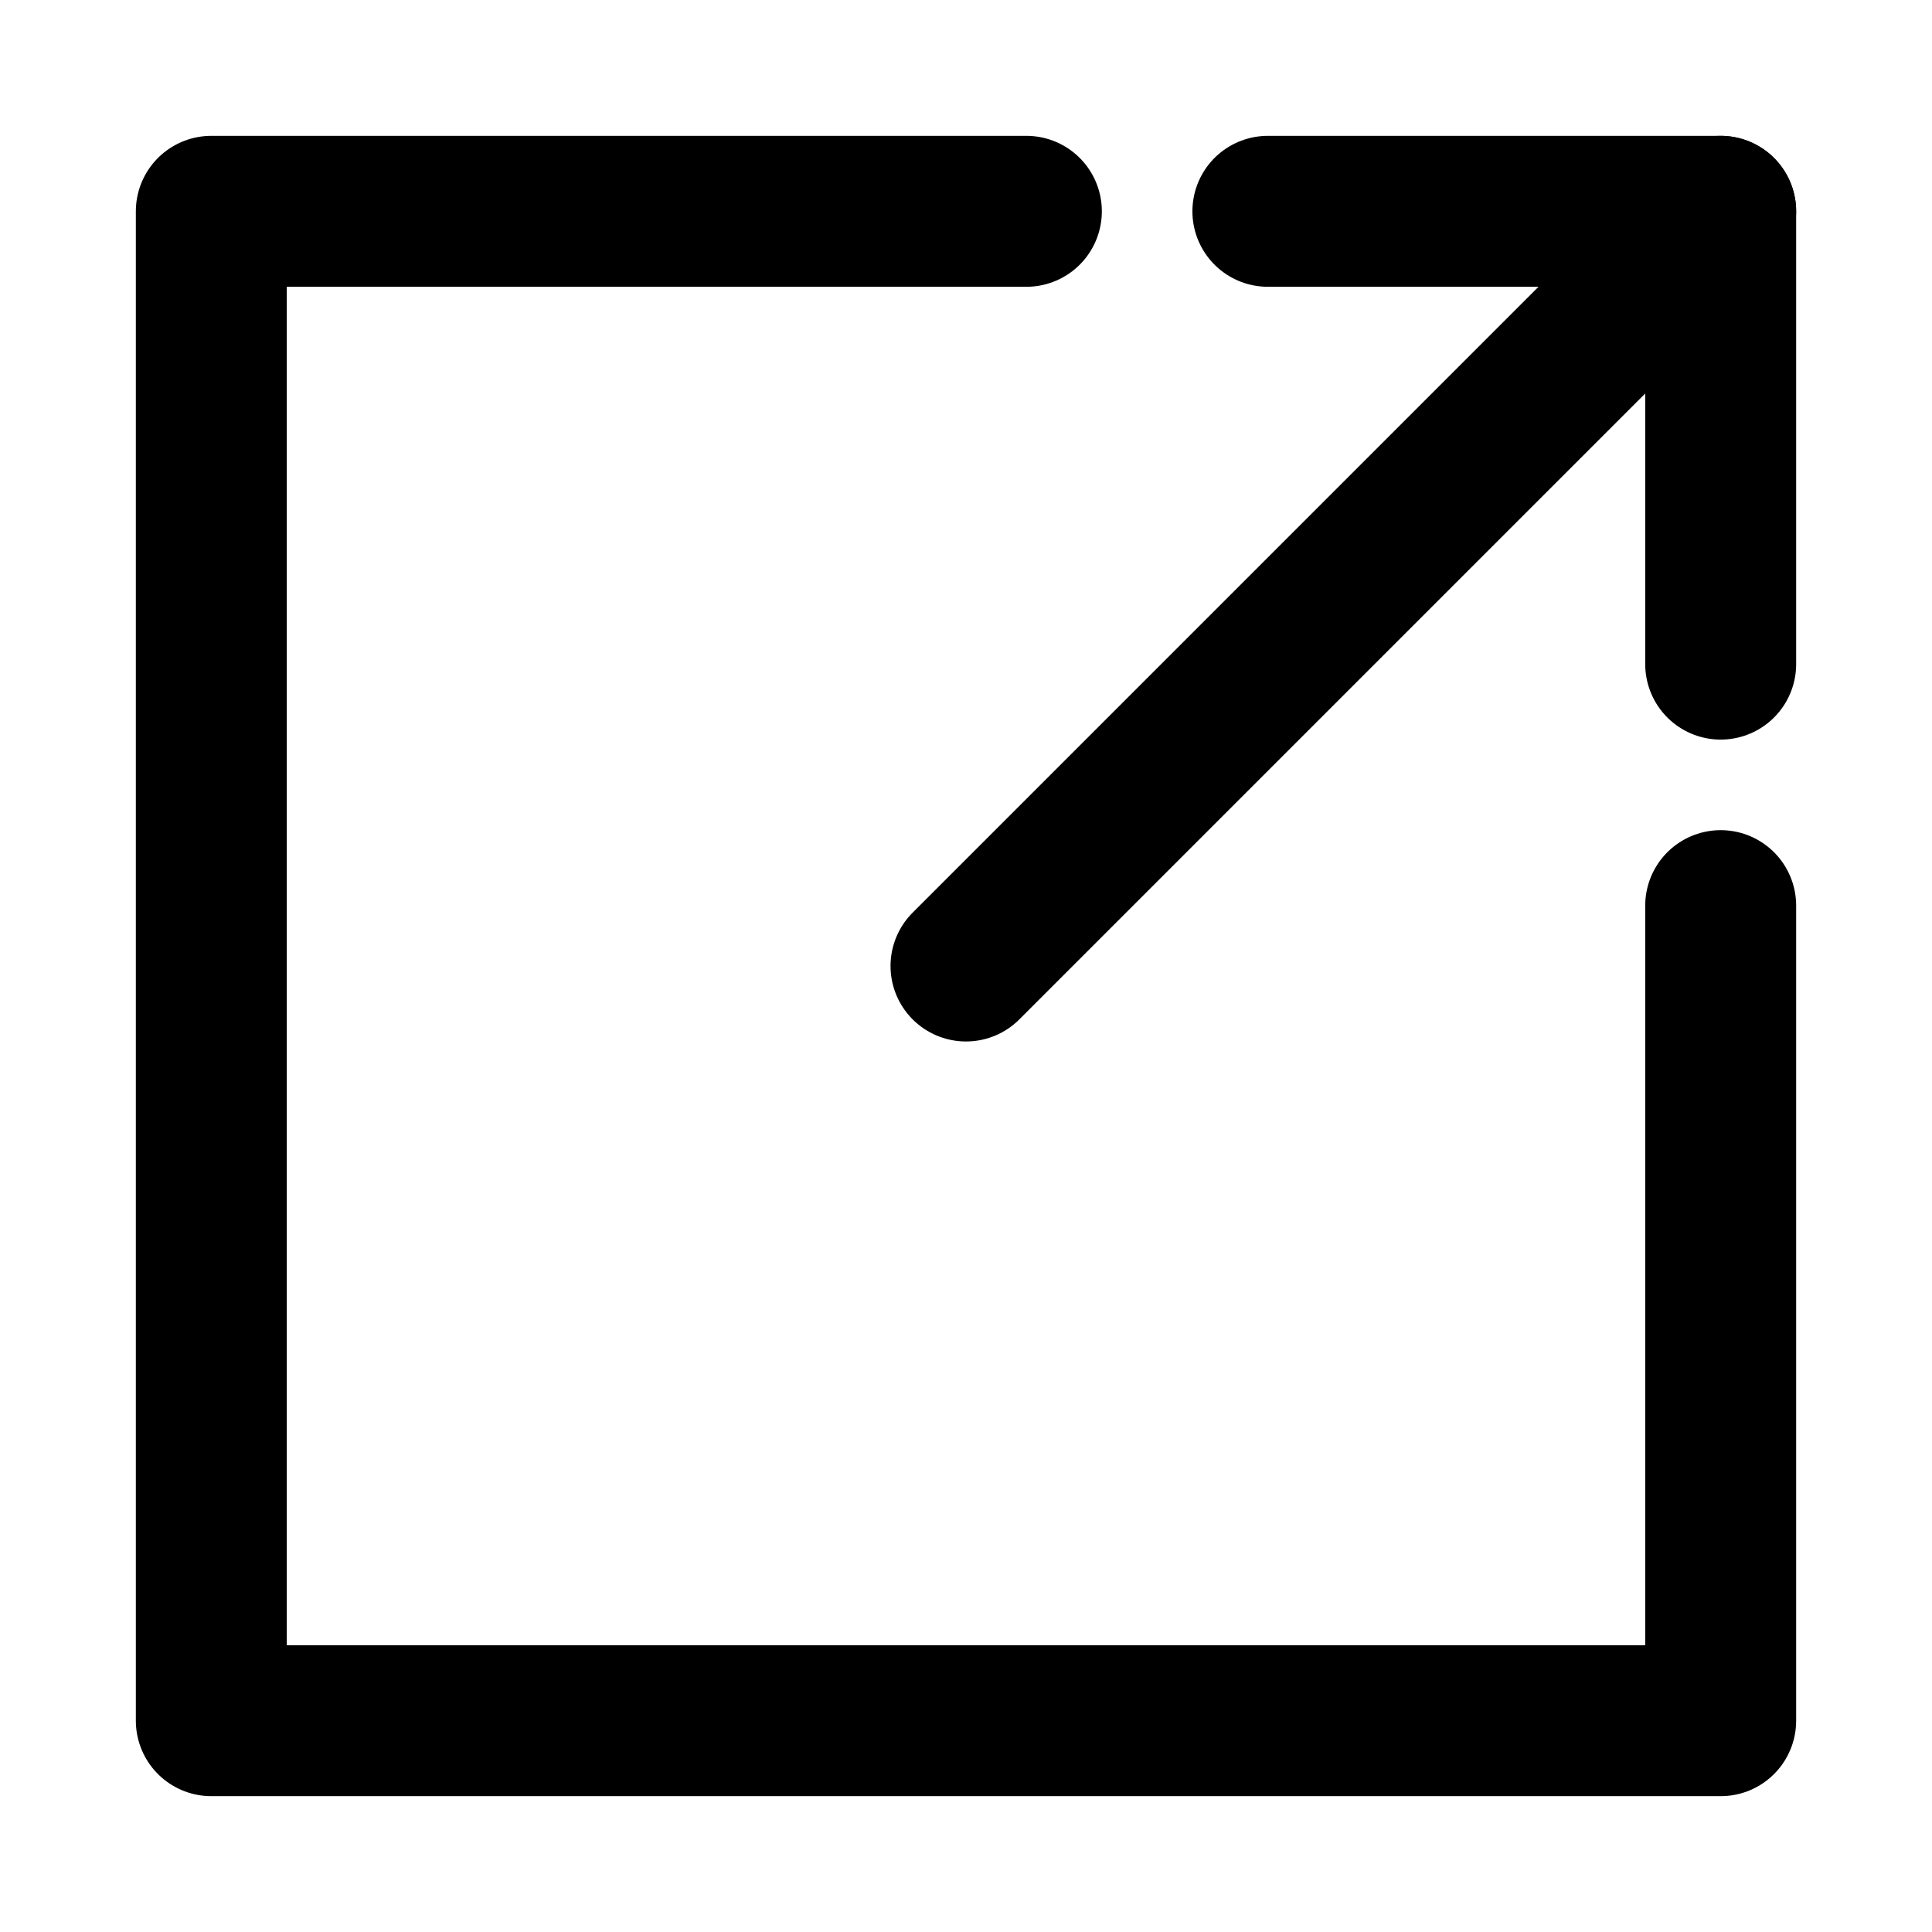
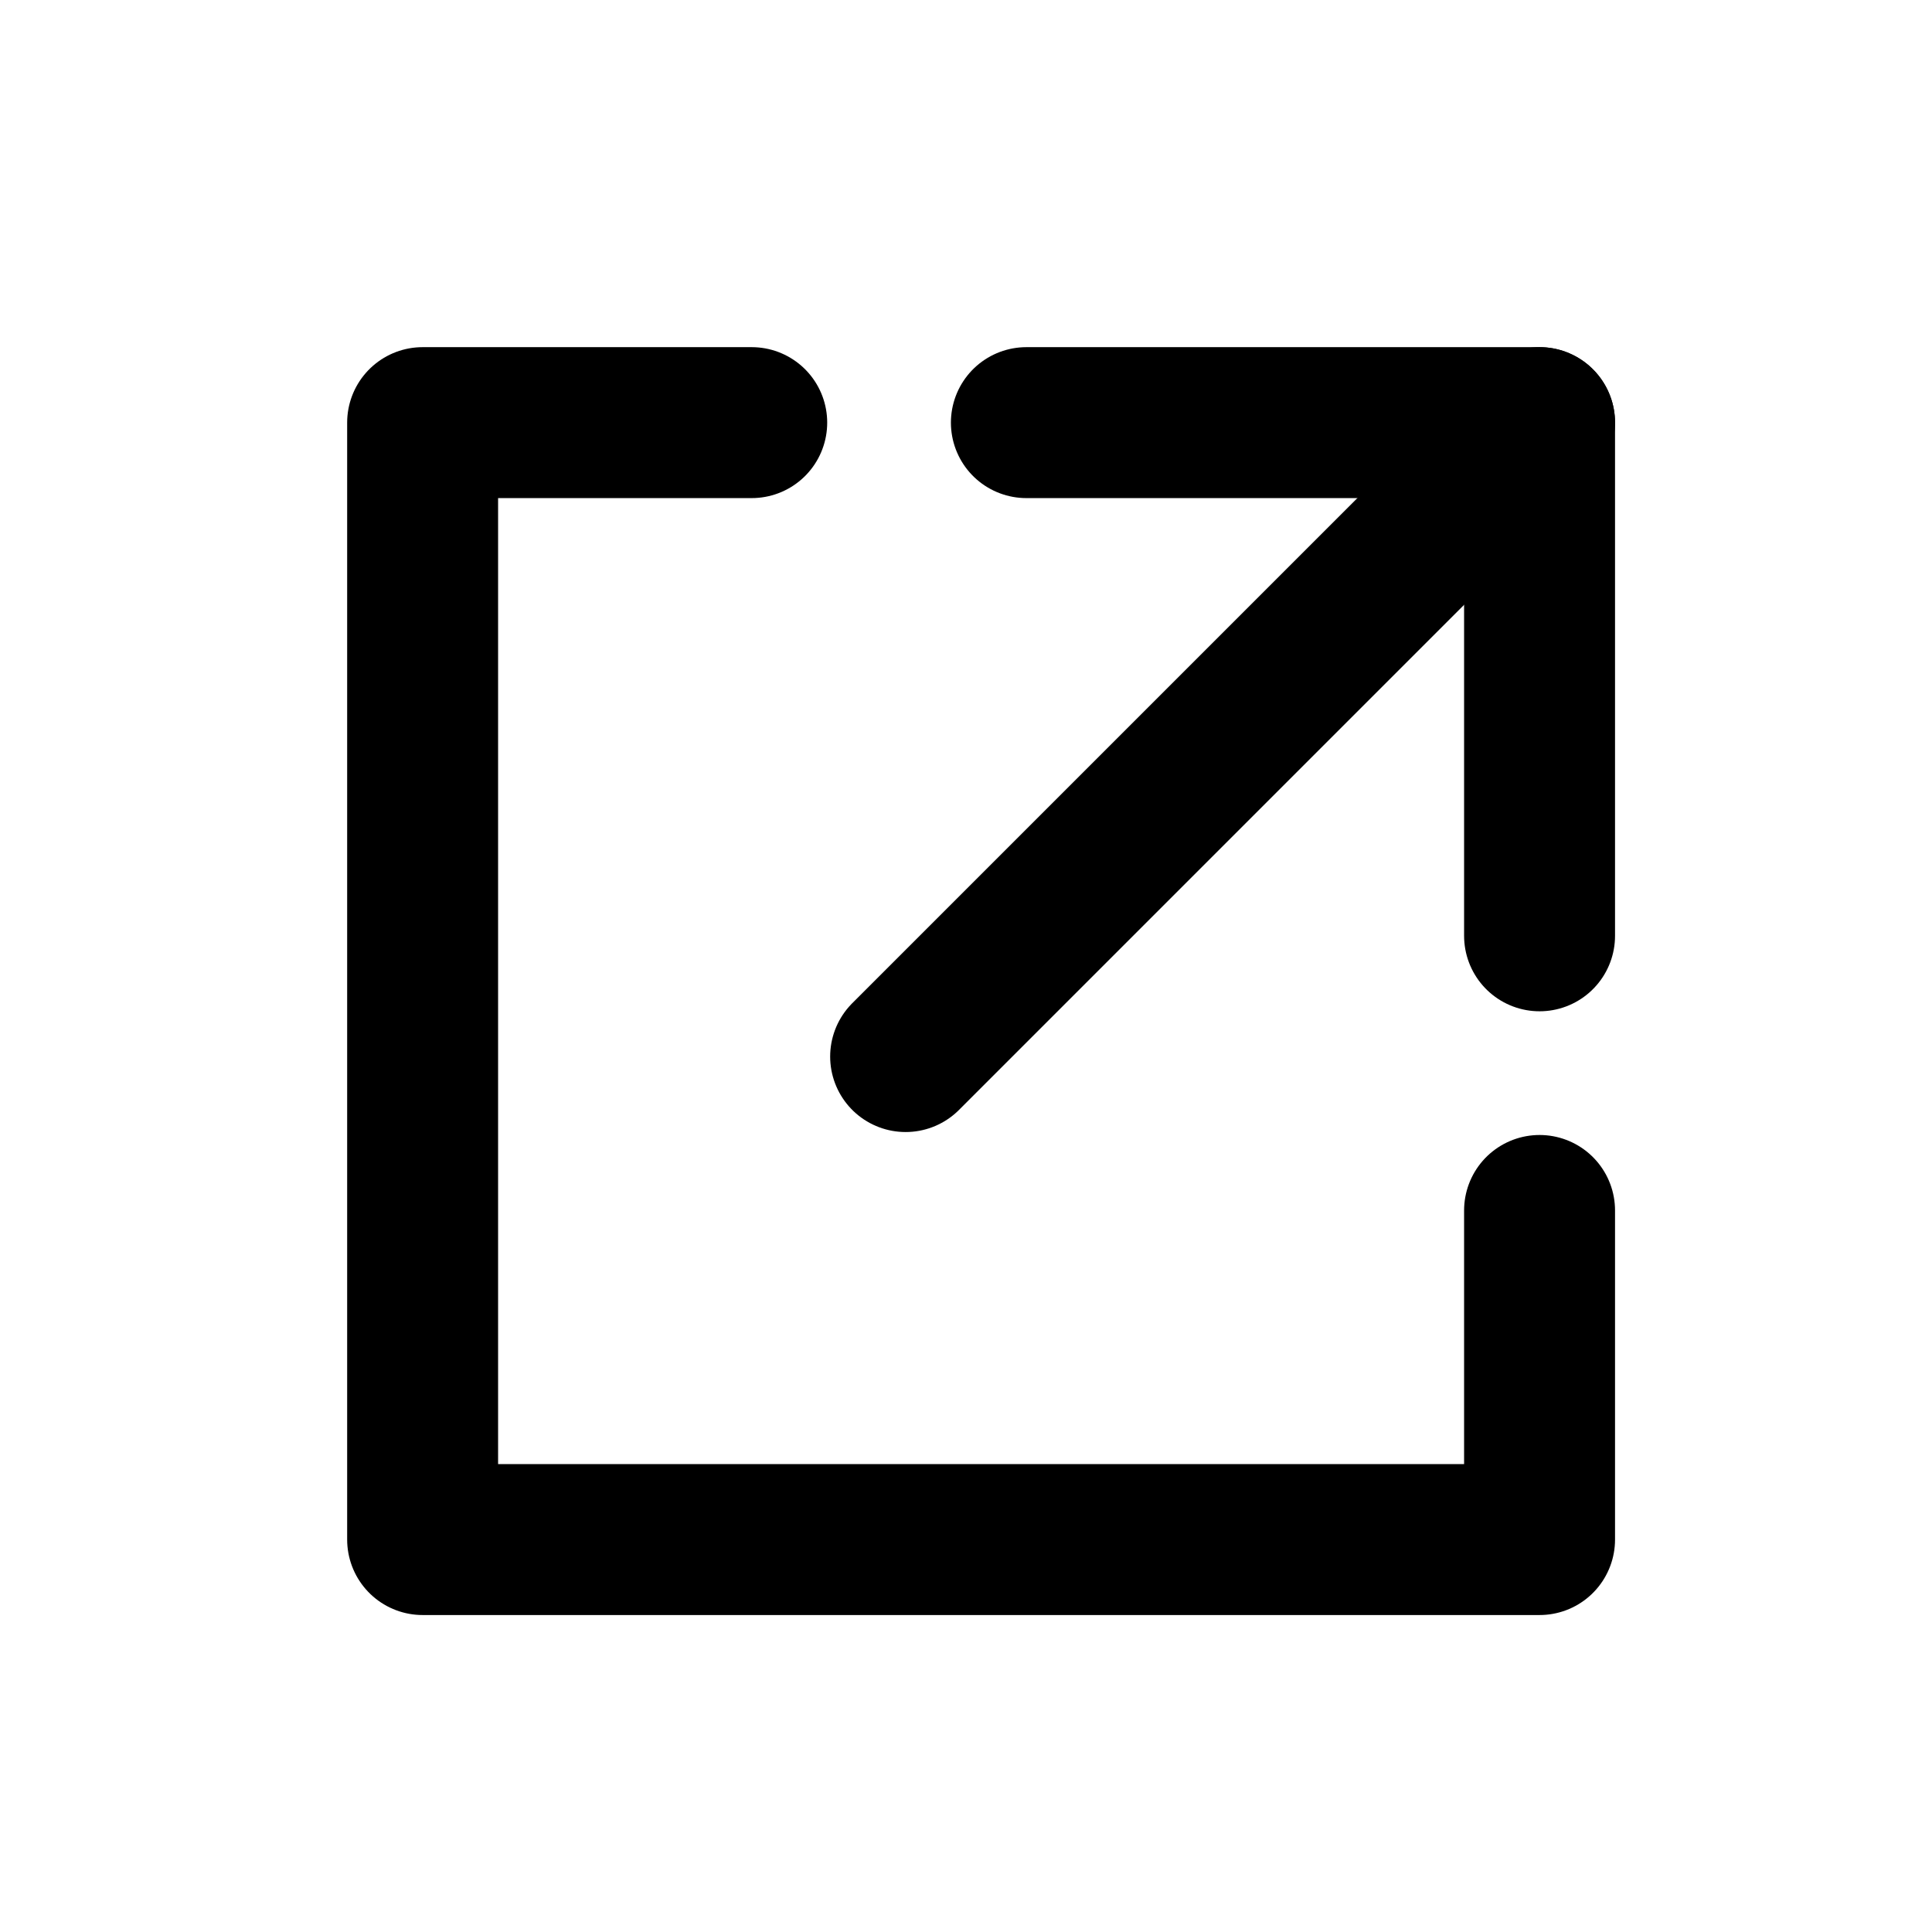
<svg xmlns="http://www.w3.org/2000/svg" width="64" height="64" viewBox="0 0 64 64" fill="none">
-   <path d="M34 7H7V57H57V30" stroke="black" stroke-width="5" stroke-linecap="round" stroke-linejoin="round" />
-   <path d="M42 7H57V22" stroke="black" stroke-width="5" stroke-linecap="round" stroke-linejoin="round" />
-   <path d="M57 7L32 32" stroke="black" stroke-width="5" stroke-linecap="round" stroke-linejoin="round" />
+   <path d="M24.902 14H14V51H51V40.098" stroke="black" stroke-width="5" stroke-linecap="round" stroke-linejoin="round" />
+   <path d="M34 14H51V31" stroke="black" stroke-width="5" stroke-linecap="round" stroke-linejoin="round" />
+   <path d="M51 14L30 35" stroke="black" stroke-width="5" stroke-linecap="round" stroke-linejoin="round" />
</svg>
